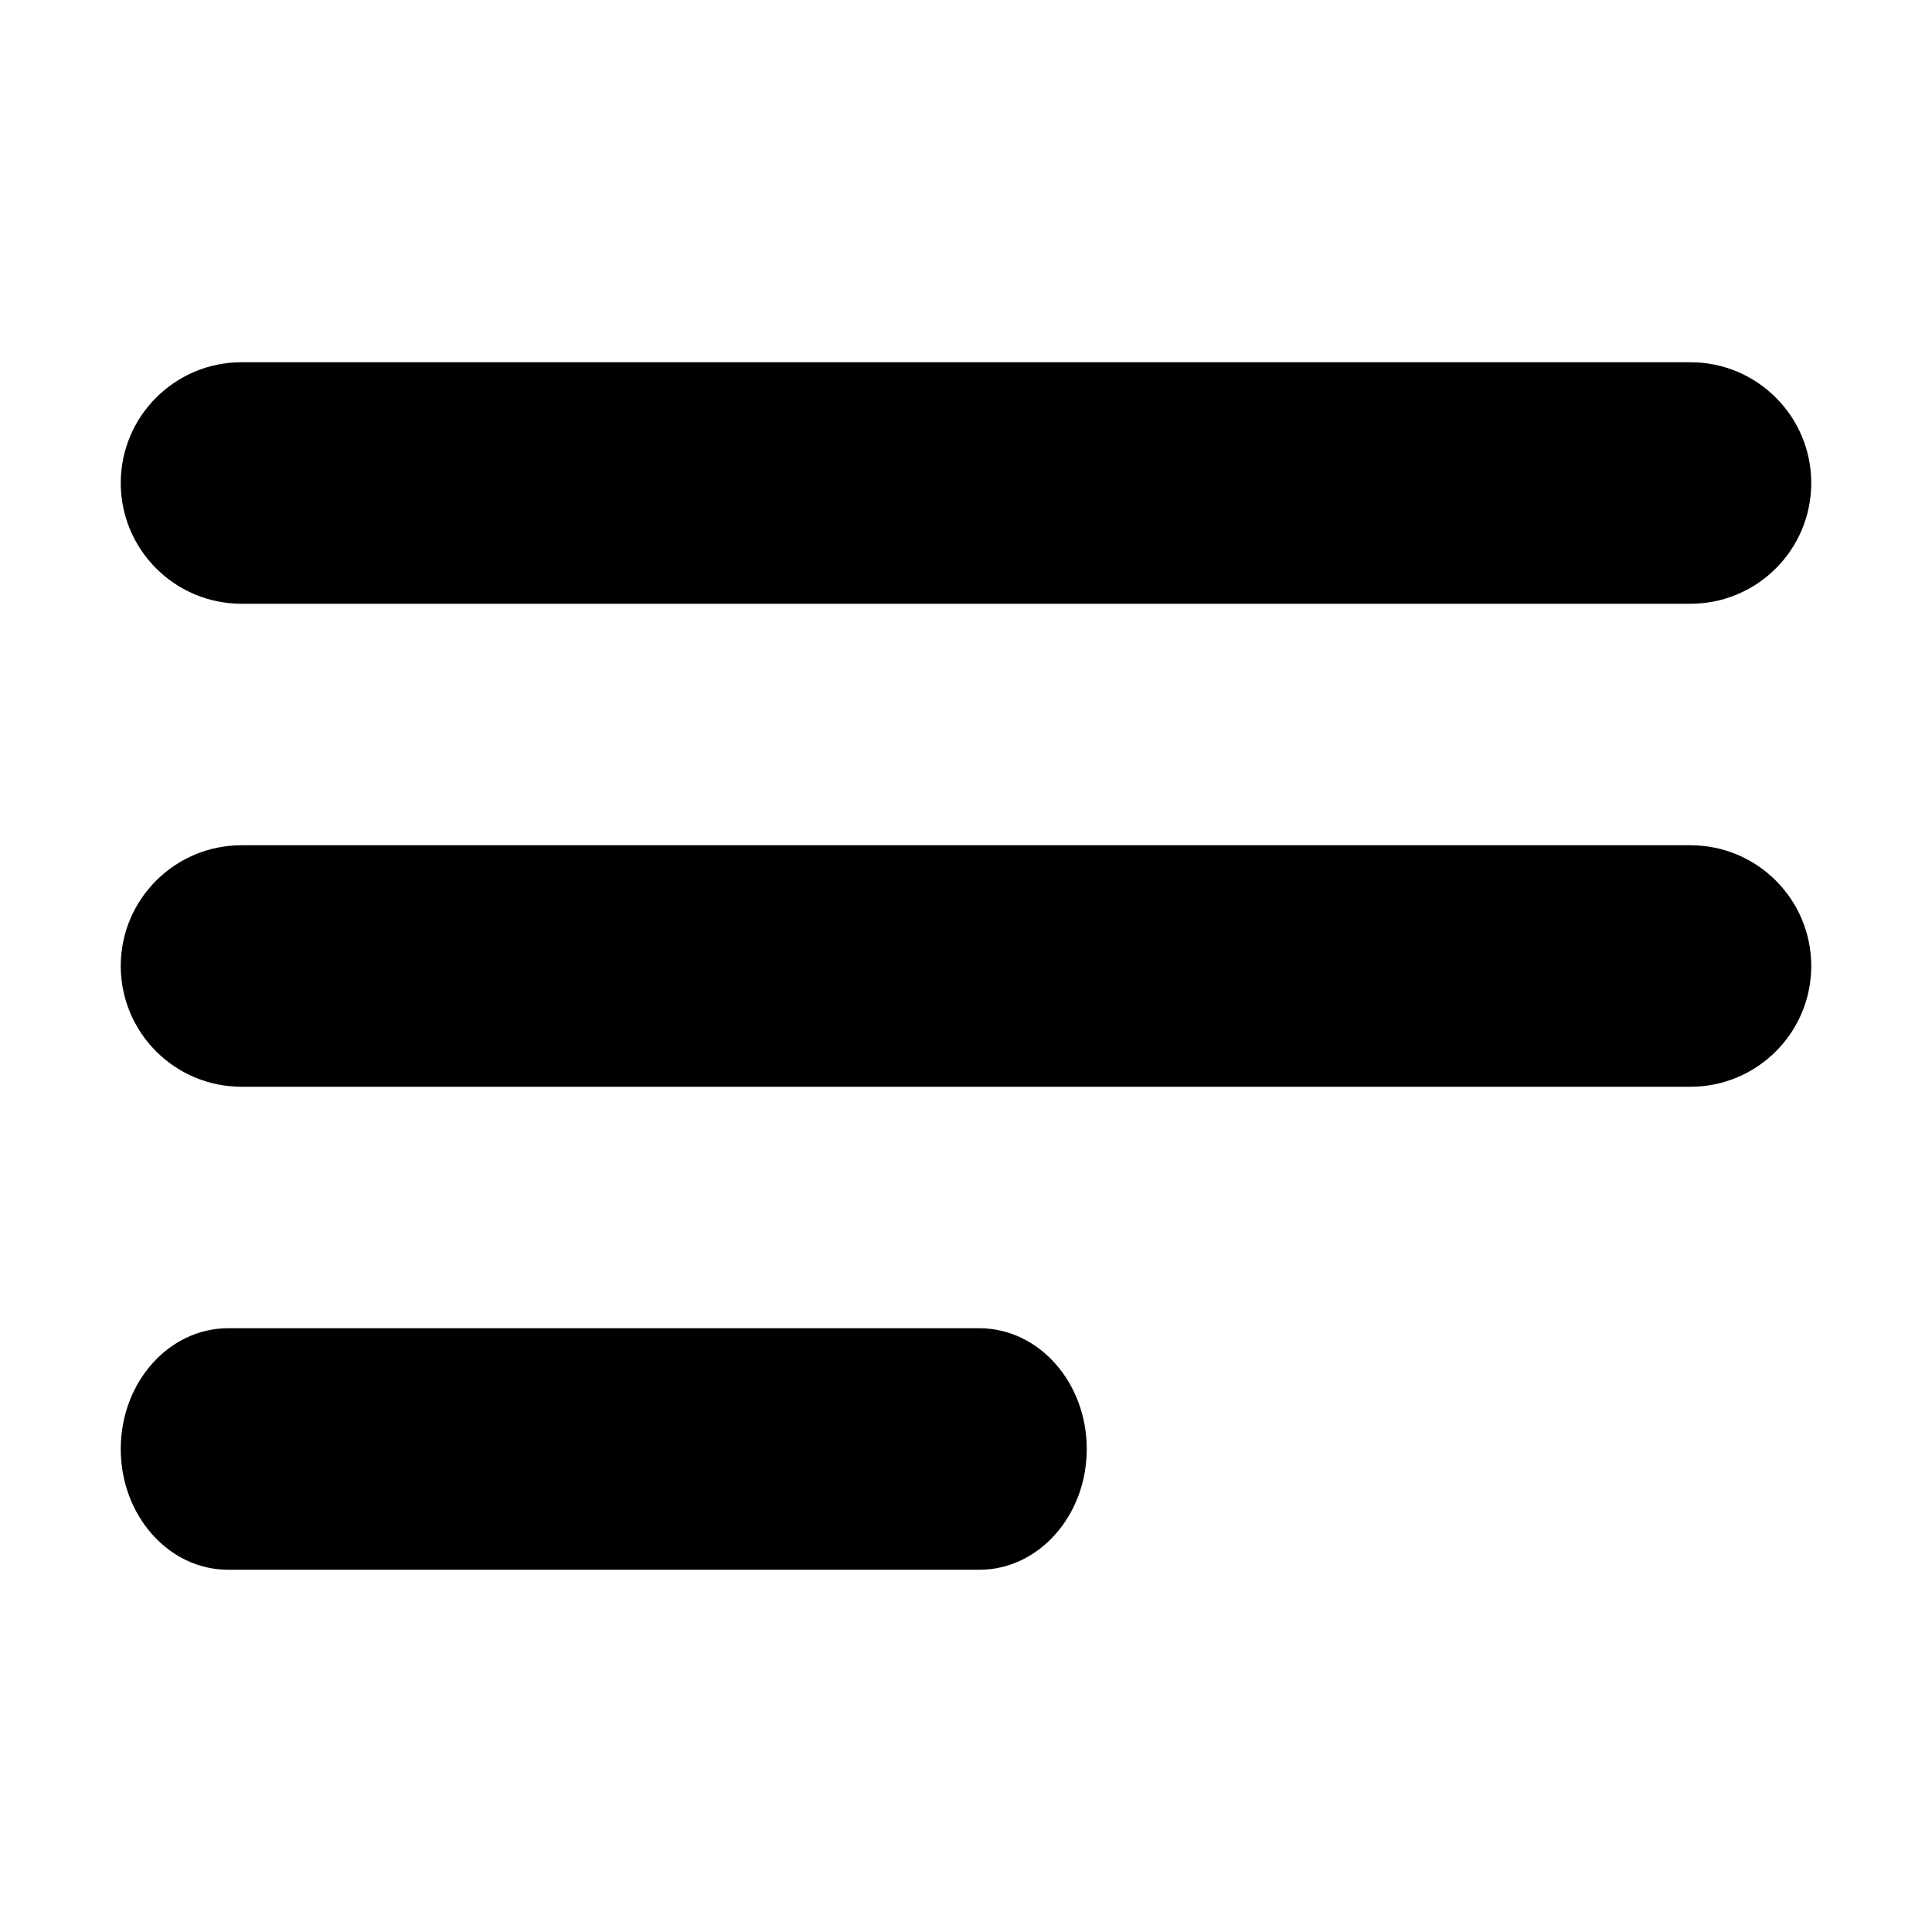
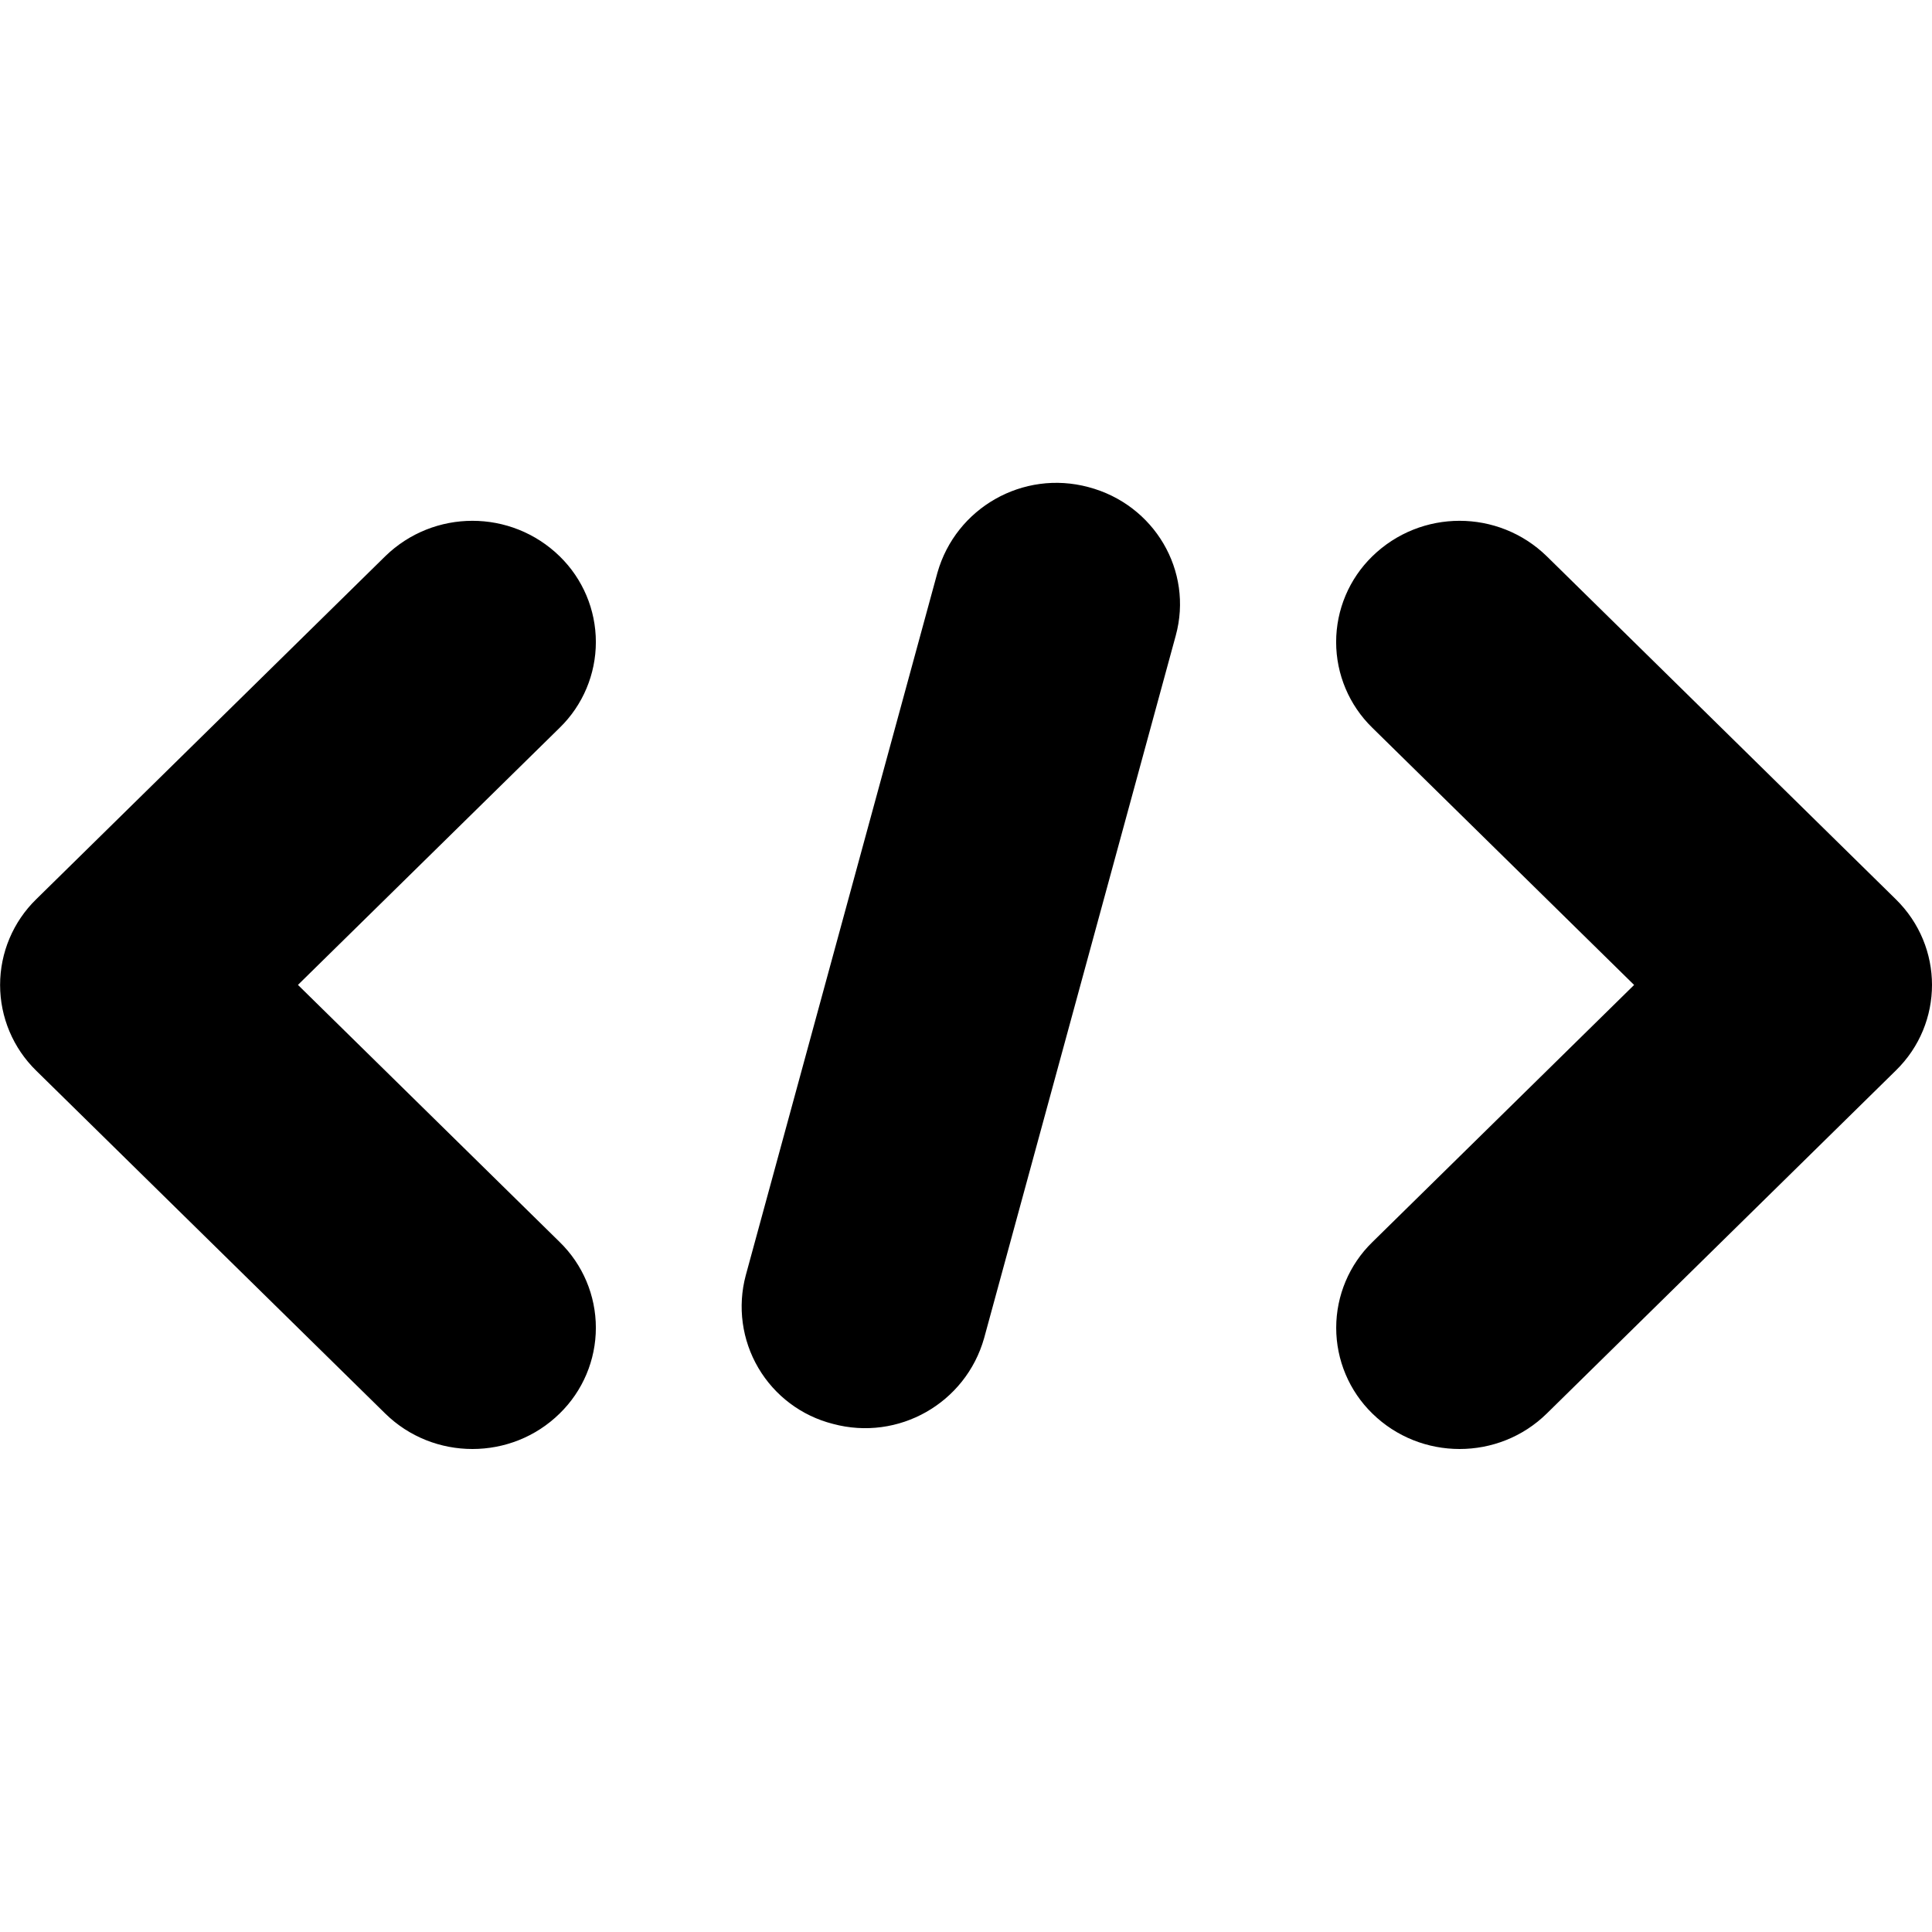
- <svg xmlns="http://www.w3.org/2000/svg" width="16px" height="16px" viewBox="0 0 16 16">
-   <path d="M2,3 L14,3 C14.552,3 15,3.448 15,4 C15,4.552 14.552,5 14,5 L2,5 C1.448,5 1,4.552 1,4 C1,3.448 1.448,3 2,3 Z" fill="#000" />
-   <path d="M2,7 L14,7 C14.552,7 15,7.448 15,8 C15,8.552 14.552,9 14,9 L2,9 C1.448,9 1,8.552 1,8 C1,7.448 1.448,7 2,7 Z" fill="#000" />
-   <path d="M1.889,11 L8.111,11 C8.602,11 9,11.448 9,12 C9,12.552 8.602,13 8.111,13 L1.889,13 C1.398,13 1,12.552 1,12 C1,11.448 1.398,11 1.889,11 Z" fill="#000" />
+ <svg xmlns="http://www.w3.org/2000/svg" width="16" height="16" viewBox="0 0 16 16">
+   <path d="M16 8.157c0-.257-.1-.514-.3-.71l-2.89-2.84a1.035 1.035 0 0 0-1.445 0 .991.991 0 0 0 0 1.42l2.168 2.13-2.168 2.13a.991.991 0 0 0 0 1.419c.4.392 1.046.392 1.445 0l2.89-2.84c.2-.195.3-.452.3-.71zm-13.533 0l2.168-2.13a.991.991 0 0 0 0-1.42 1.035 1.035 0 0 0-1.445 0L.3 7.447a.992.992 0 0 0 0 1.42l2.89 2.839c.399.392 1.046.392 1.445 0a.991.991 0 0 0 0-1.42l-2.168-2.13zm6.547-4.123c.546.144.87.694.723 1.23L8.15 11.082a1.024 1.024 0 0 1-1.252.71 1.002 1.002 0 0 1-.722-1.23l1.587-5.818a1.024 1.024 0 0 1 1.251-.71z" id="a" />
</svg>
